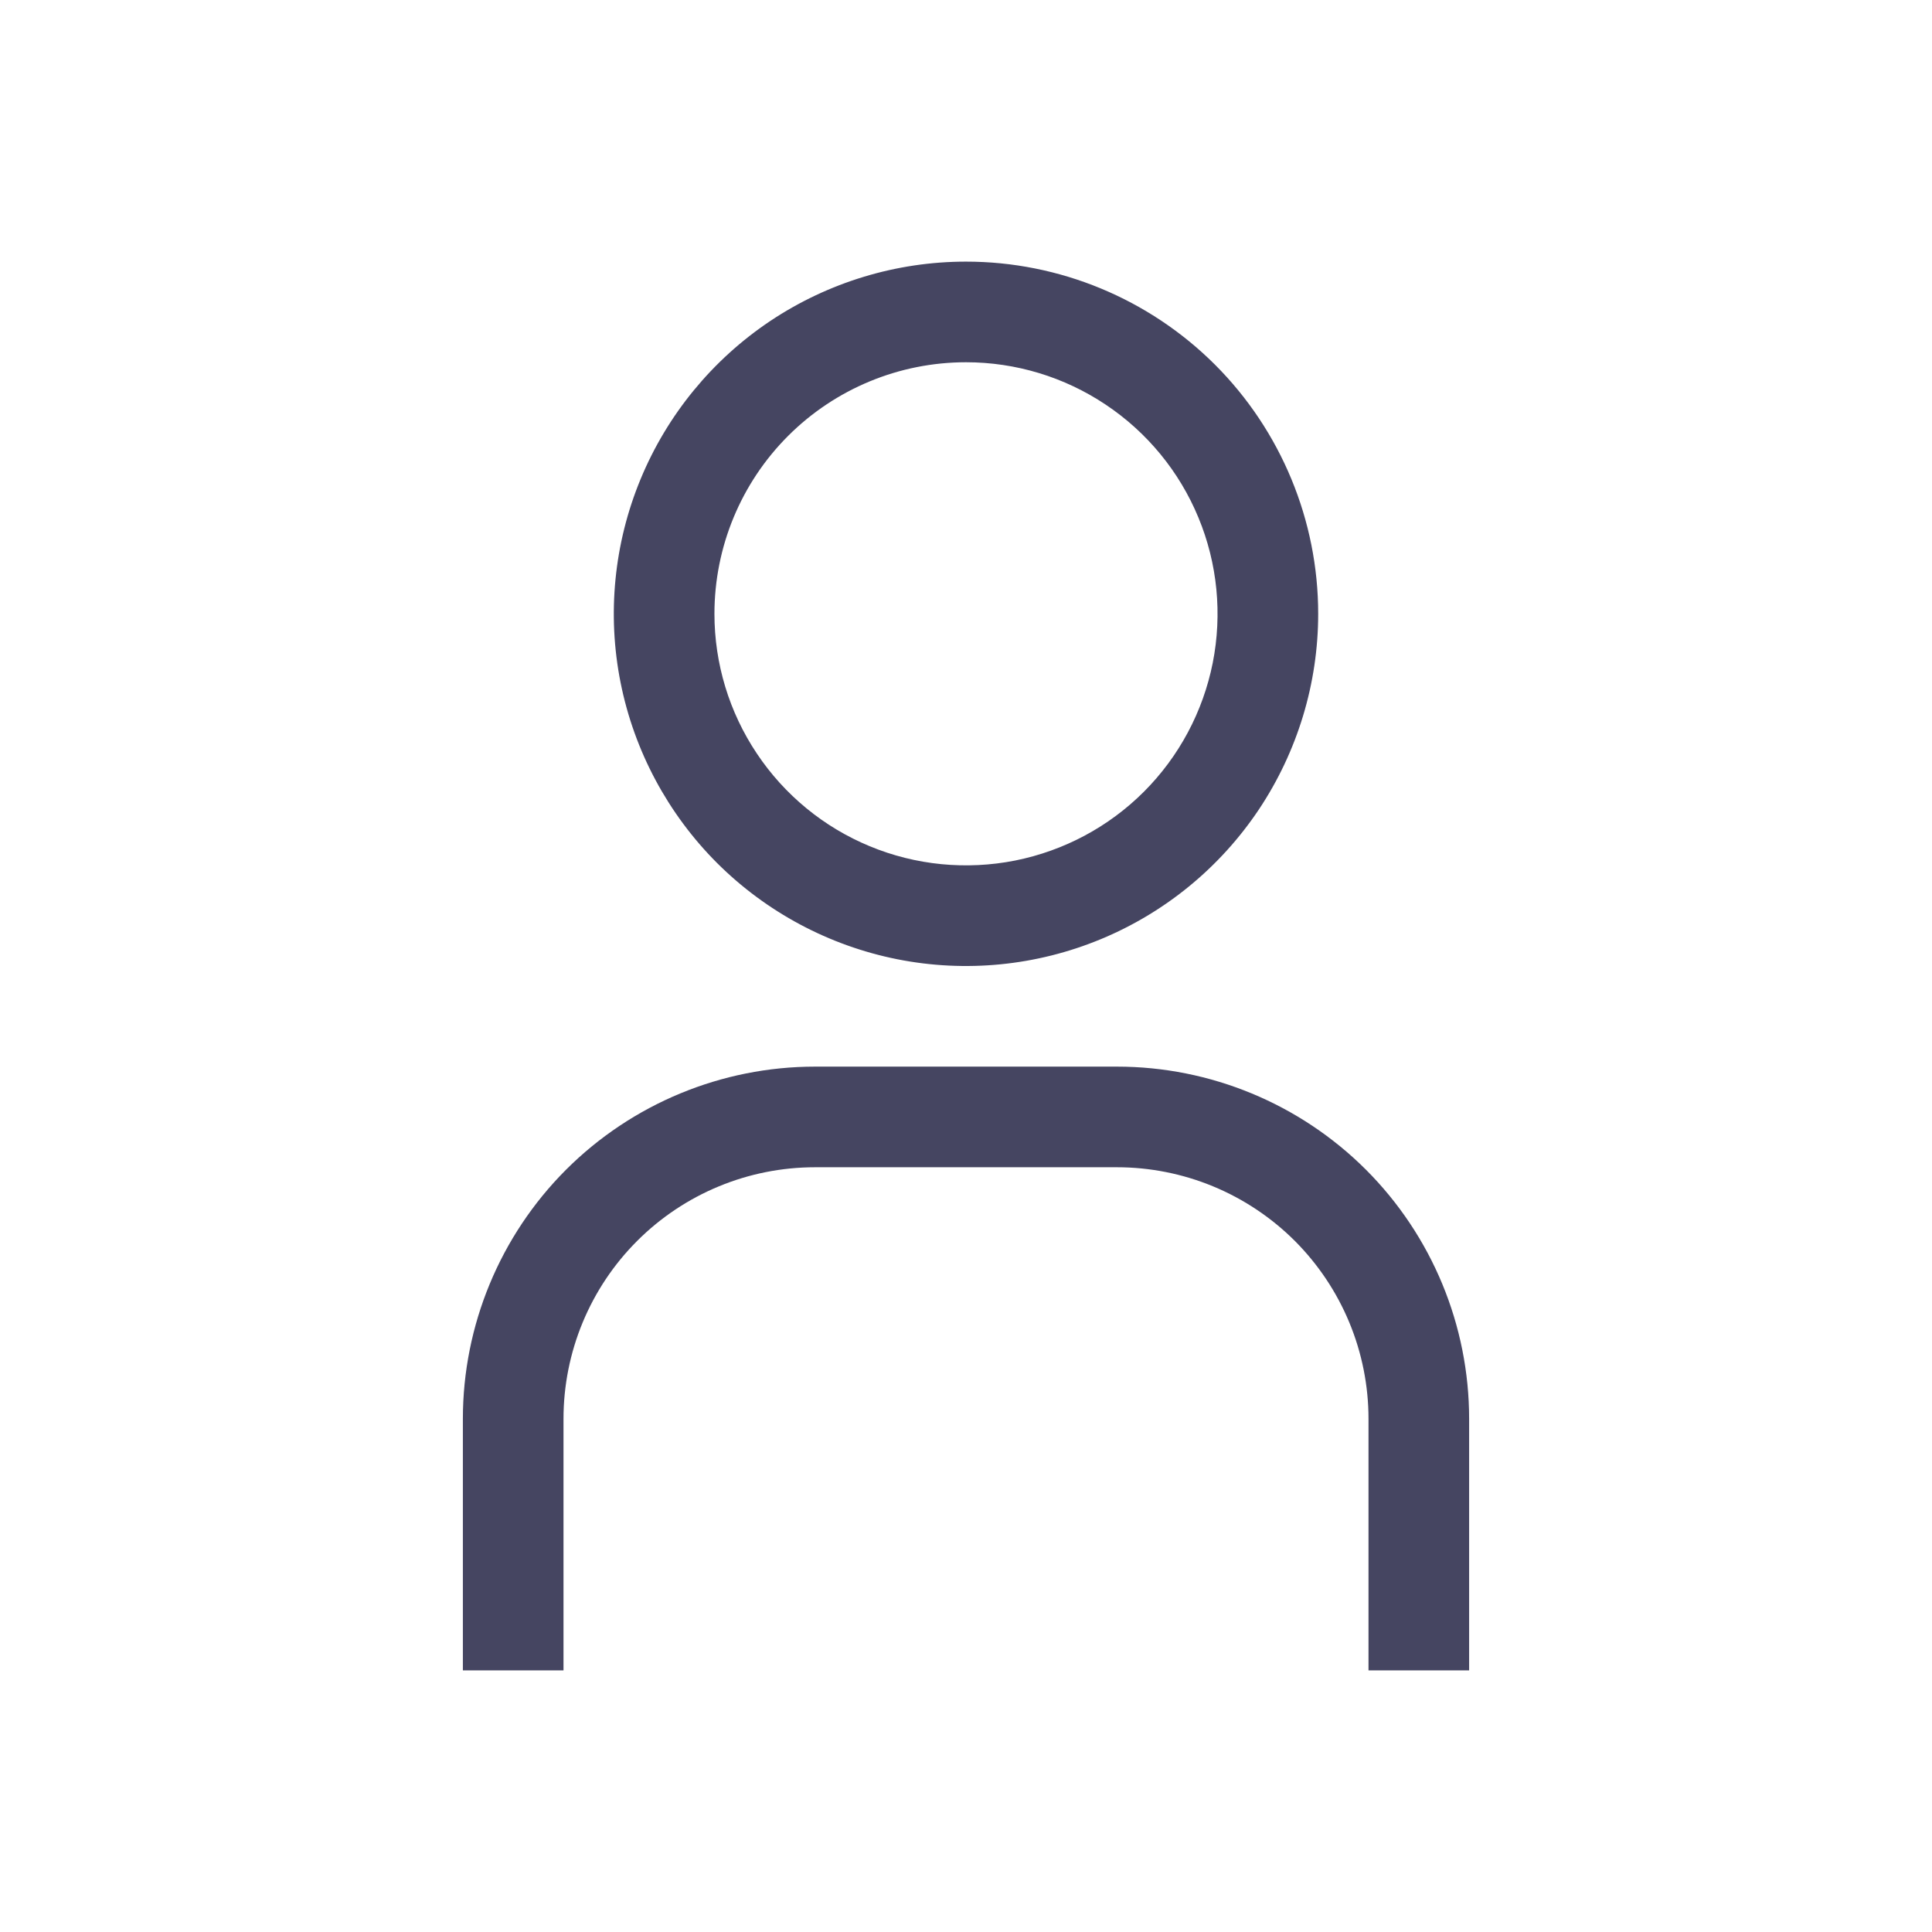
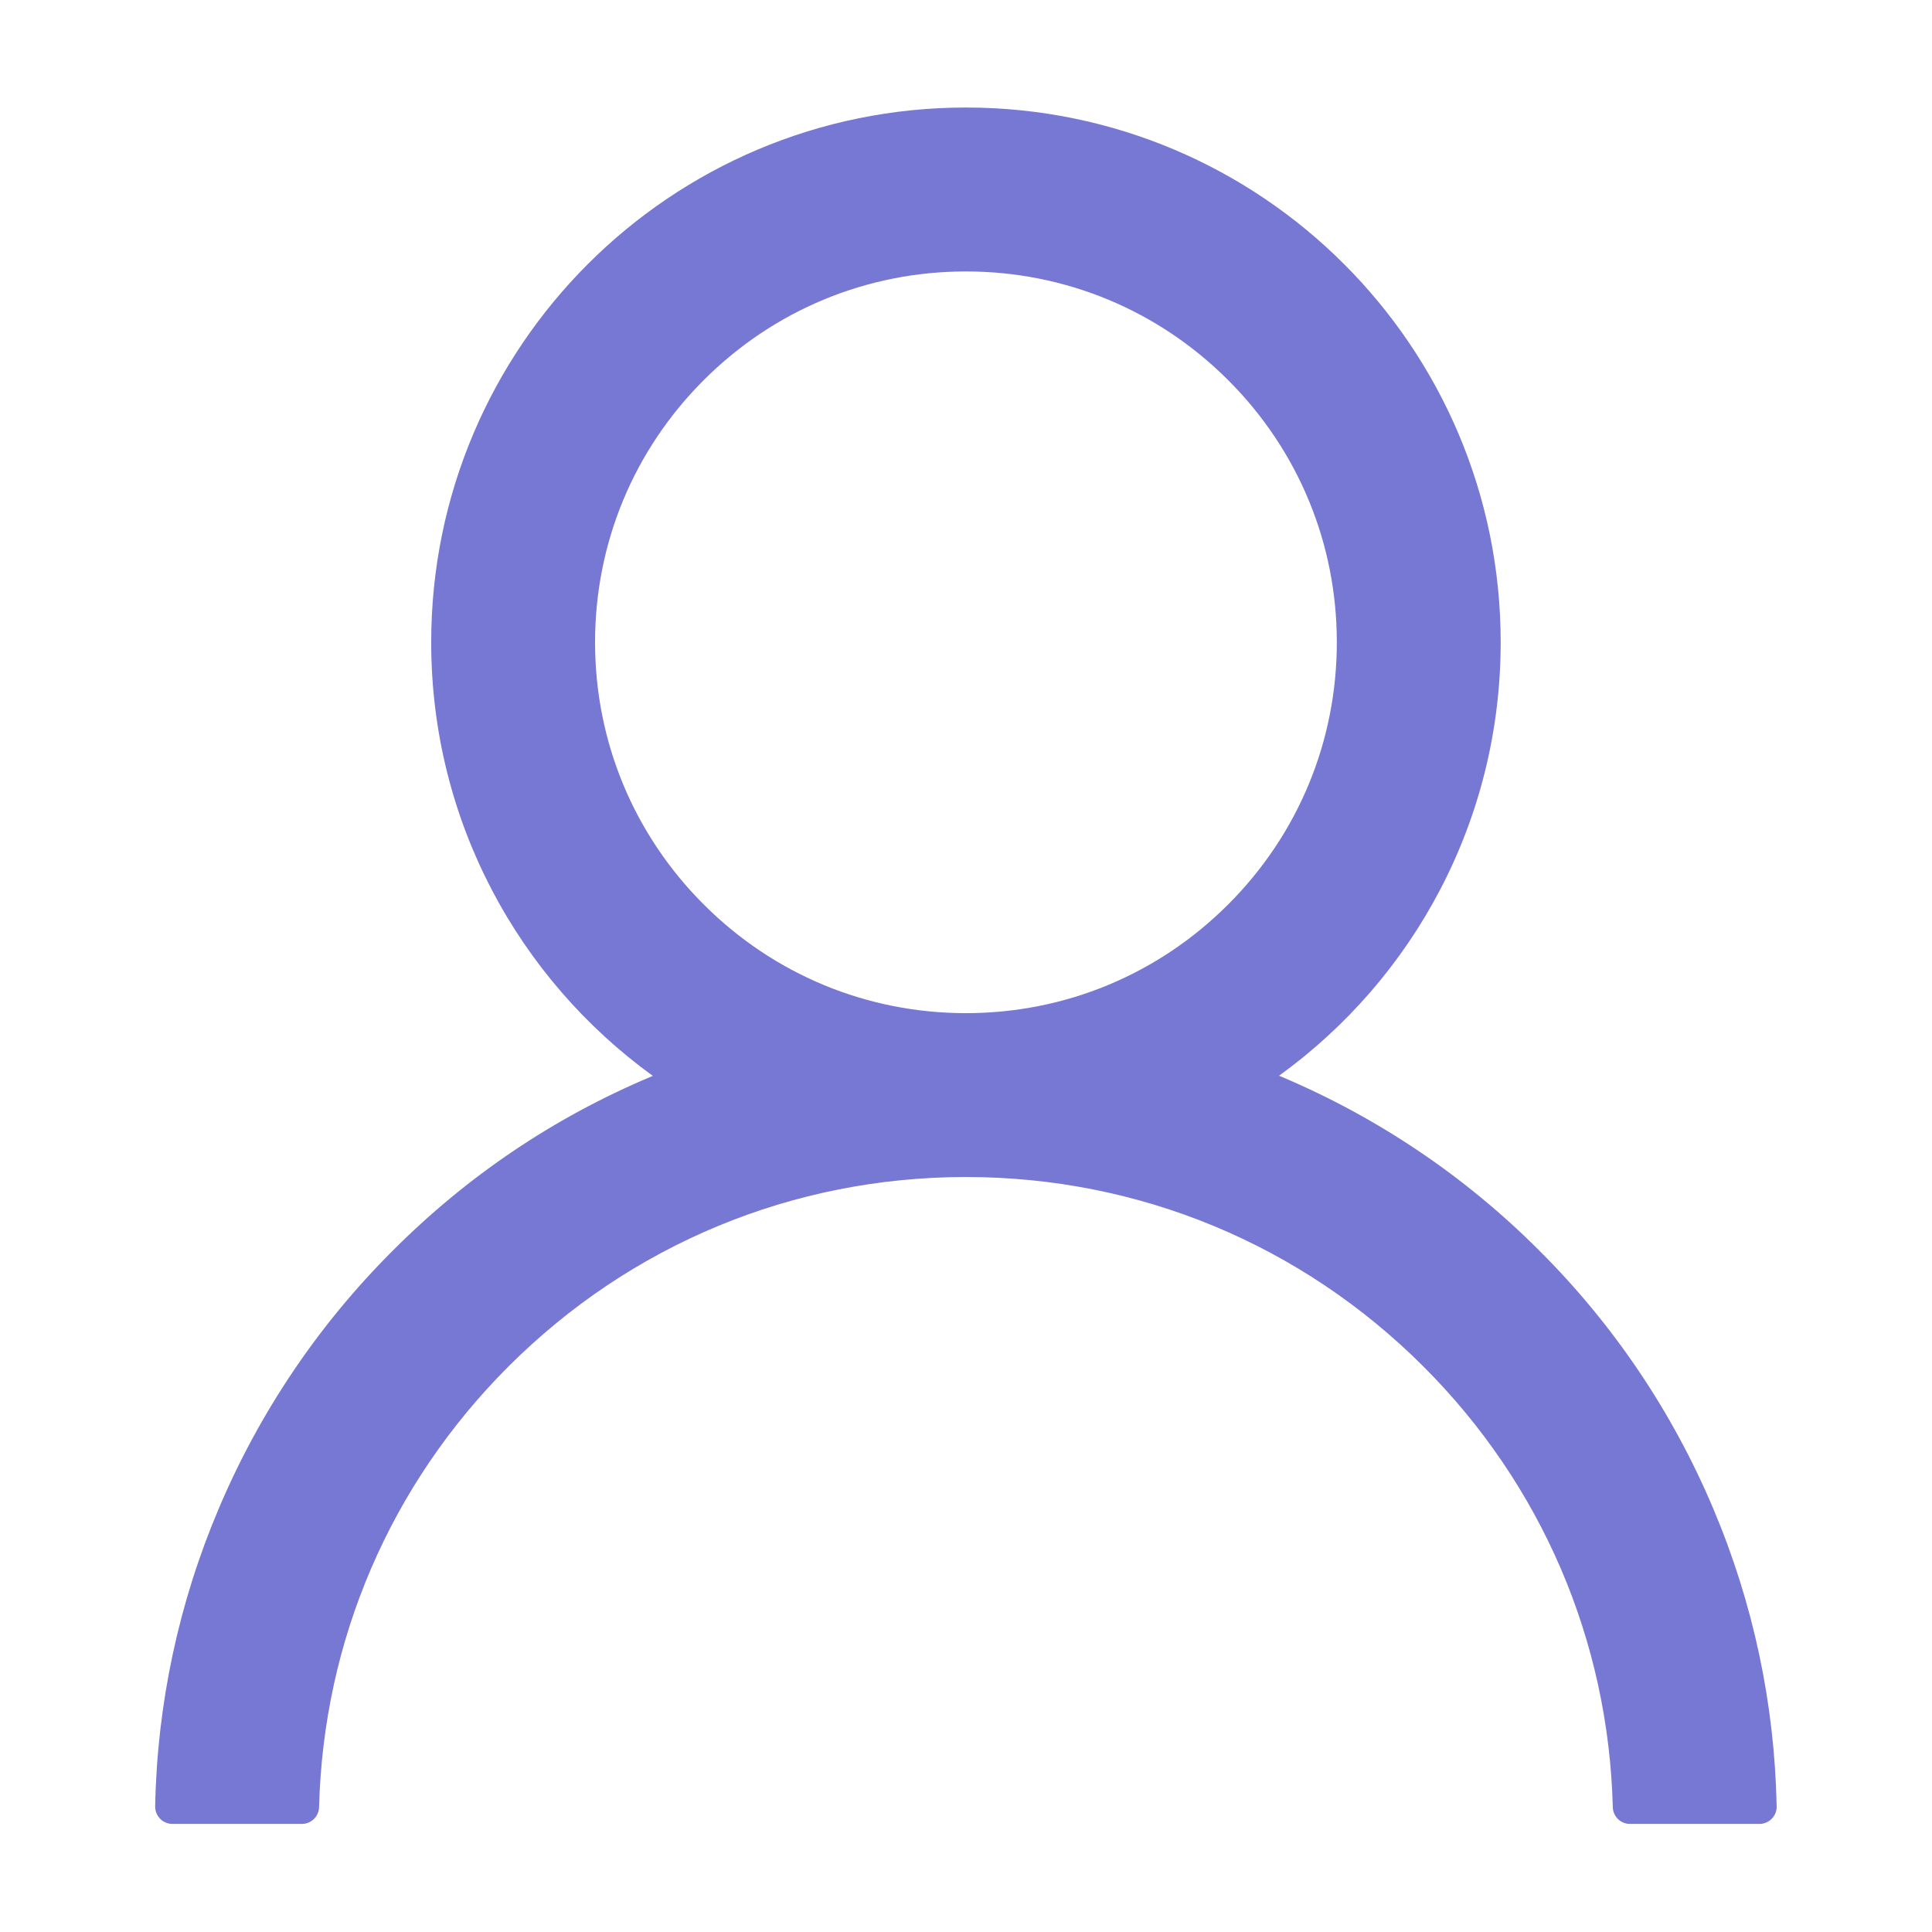
- <svg xmlns="http://www.w3.org/2000/svg" width="24" height="24" viewBox="0 0 24 24" fill="none">
-   <path d="M12 4.5C12.618 4.5 13.222 4.683 13.736 5.027C14.25 5.37 14.651 5.858 14.887 6.429C15.124 7 15.185 7.628 15.065 8.235C14.944 8.841 14.647 9.398 14.21 9.835C13.773 10.272 13.216 10.569 12.61 10.69C12.004 10.81 11.375 10.749 10.804 10.512C10.233 10.276 9.745 9.875 9.402 9.361C9.058 8.847 8.875 8.243 8.875 7.625C8.875 6.796 9.204 6.001 9.79 5.415C10.376 4.829 11.171 4.5 12 4.5V4.5ZM12 3.25C11.135 3.25 10.289 3.507 9.569 3.987C8.85 4.468 8.289 5.151 7.958 5.951C7.627 6.75 7.54 7.63 7.709 8.479C7.878 9.327 8.295 10.107 8.906 10.719C9.518 11.33 10.298 11.747 11.146 11.916C11.995 12.085 12.875 11.998 13.674 11.667C14.474 11.336 15.157 10.775 15.638 10.056C16.118 9.336 16.375 8.49 16.375 7.625C16.375 6.465 15.914 5.352 15.094 4.531C14.273 3.711 13.16 3.25 12 3.25V3.25ZM18.25 20.75H17V17.625C17 17.215 16.919 16.808 16.762 16.429C16.605 16.05 16.375 15.706 16.085 15.415C15.794 15.125 15.45 14.895 15.071 14.738C14.692 14.581 14.285 14.5 13.875 14.5H10.125C9.296 14.5 8.501 14.829 7.915 15.415C7.329 16.001 7 16.796 7 17.625V20.75H5.75V17.625C5.75 16.465 6.211 15.352 7.031 14.531C7.852 13.711 8.965 13.25 10.125 13.25H13.875C15.035 13.25 16.148 13.711 16.969 14.531C17.789 15.352 18.25 16.465 18.25 17.625V20.75Z" fill="#454561" />
+ <svg xmlns="http://www.w3.org/2000/svg" width="32" height="32" viewBox="0 0 32 32" fill="none">
+   <path d="M28.374 24.981C27.7 23.385 26.723 21.936 25.495 20.713C24.272 19.487 22.823 18.51 21.227 17.835C21.213 17.828 21.199 17.824 21.185 17.817C23.41 16.21 24.856 13.592 24.856 10.638C24.856 5.746 20.892 1.781 15.999 1.781C11.106 1.781 7.142 5.746 7.142 10.638C7.142 13.592 8.588 16.21 10.813 17.82C10.799 17.828 10.785 17.831 10.77 17.838C9.17 18.513 7.735 19.481 6.503 20.717C5.277 21.94 4.299 23.39 3.624 24.985C2.961 26.546 2.603 28.221 2.57 29.917C2.569 29.955 2.576 29.993 2.59 30.029C2.604 30.064 2.625 30.096 2.652 30.124C2.678 30.151 2.71 30.173 2.745 30.187C2.78 30.202 2.818 30.21 2.856 30.21H4.999C5.156 30.21 5.281 30.085 5.285 29.931C5.356 27.174 6.463 24.592 8.42 22.635C10.445 20.61 13.135 19.495 15.999 19.495C18.863 19.495 21.552 20.61 23.578 22.635C25.535 24.592 26.642 27.174 26.713 29.931C26.717 30.088 26.842 30.21 26.999 30.21H29.142C29.18 30.21 29.218 30.202 29.253 30.187C29.288 30.173 29.32 30.151 29.346 30.124C29.373 30.096 29.394 30.064 29.408 30.029C29.422 29.993 29.428 29.955 29.427 29.917C29.392 28.21 29.038 26.549 28.374 24.981V24.981ZM15.999 16.781C14.36 16.781 12.817 16.142 11.656 14.981C10.495 13.82 9.856 12.278 9.856 10.638C9.856 8.999 10.495 7.456 11.656 6.296C12.817 5.135 14.36 4.496 15.999 4.496C17.638 4.496 19.181 5.135 20.342 6.296C21.503 7.456 22.142 8.999 22.142 10.638C22.142 12.278 21.503 13.82 20.342 14.981C19.181 16.142 17.638 16.781 15.999 16.781Z" fill="#7777D4" />
</svg>
